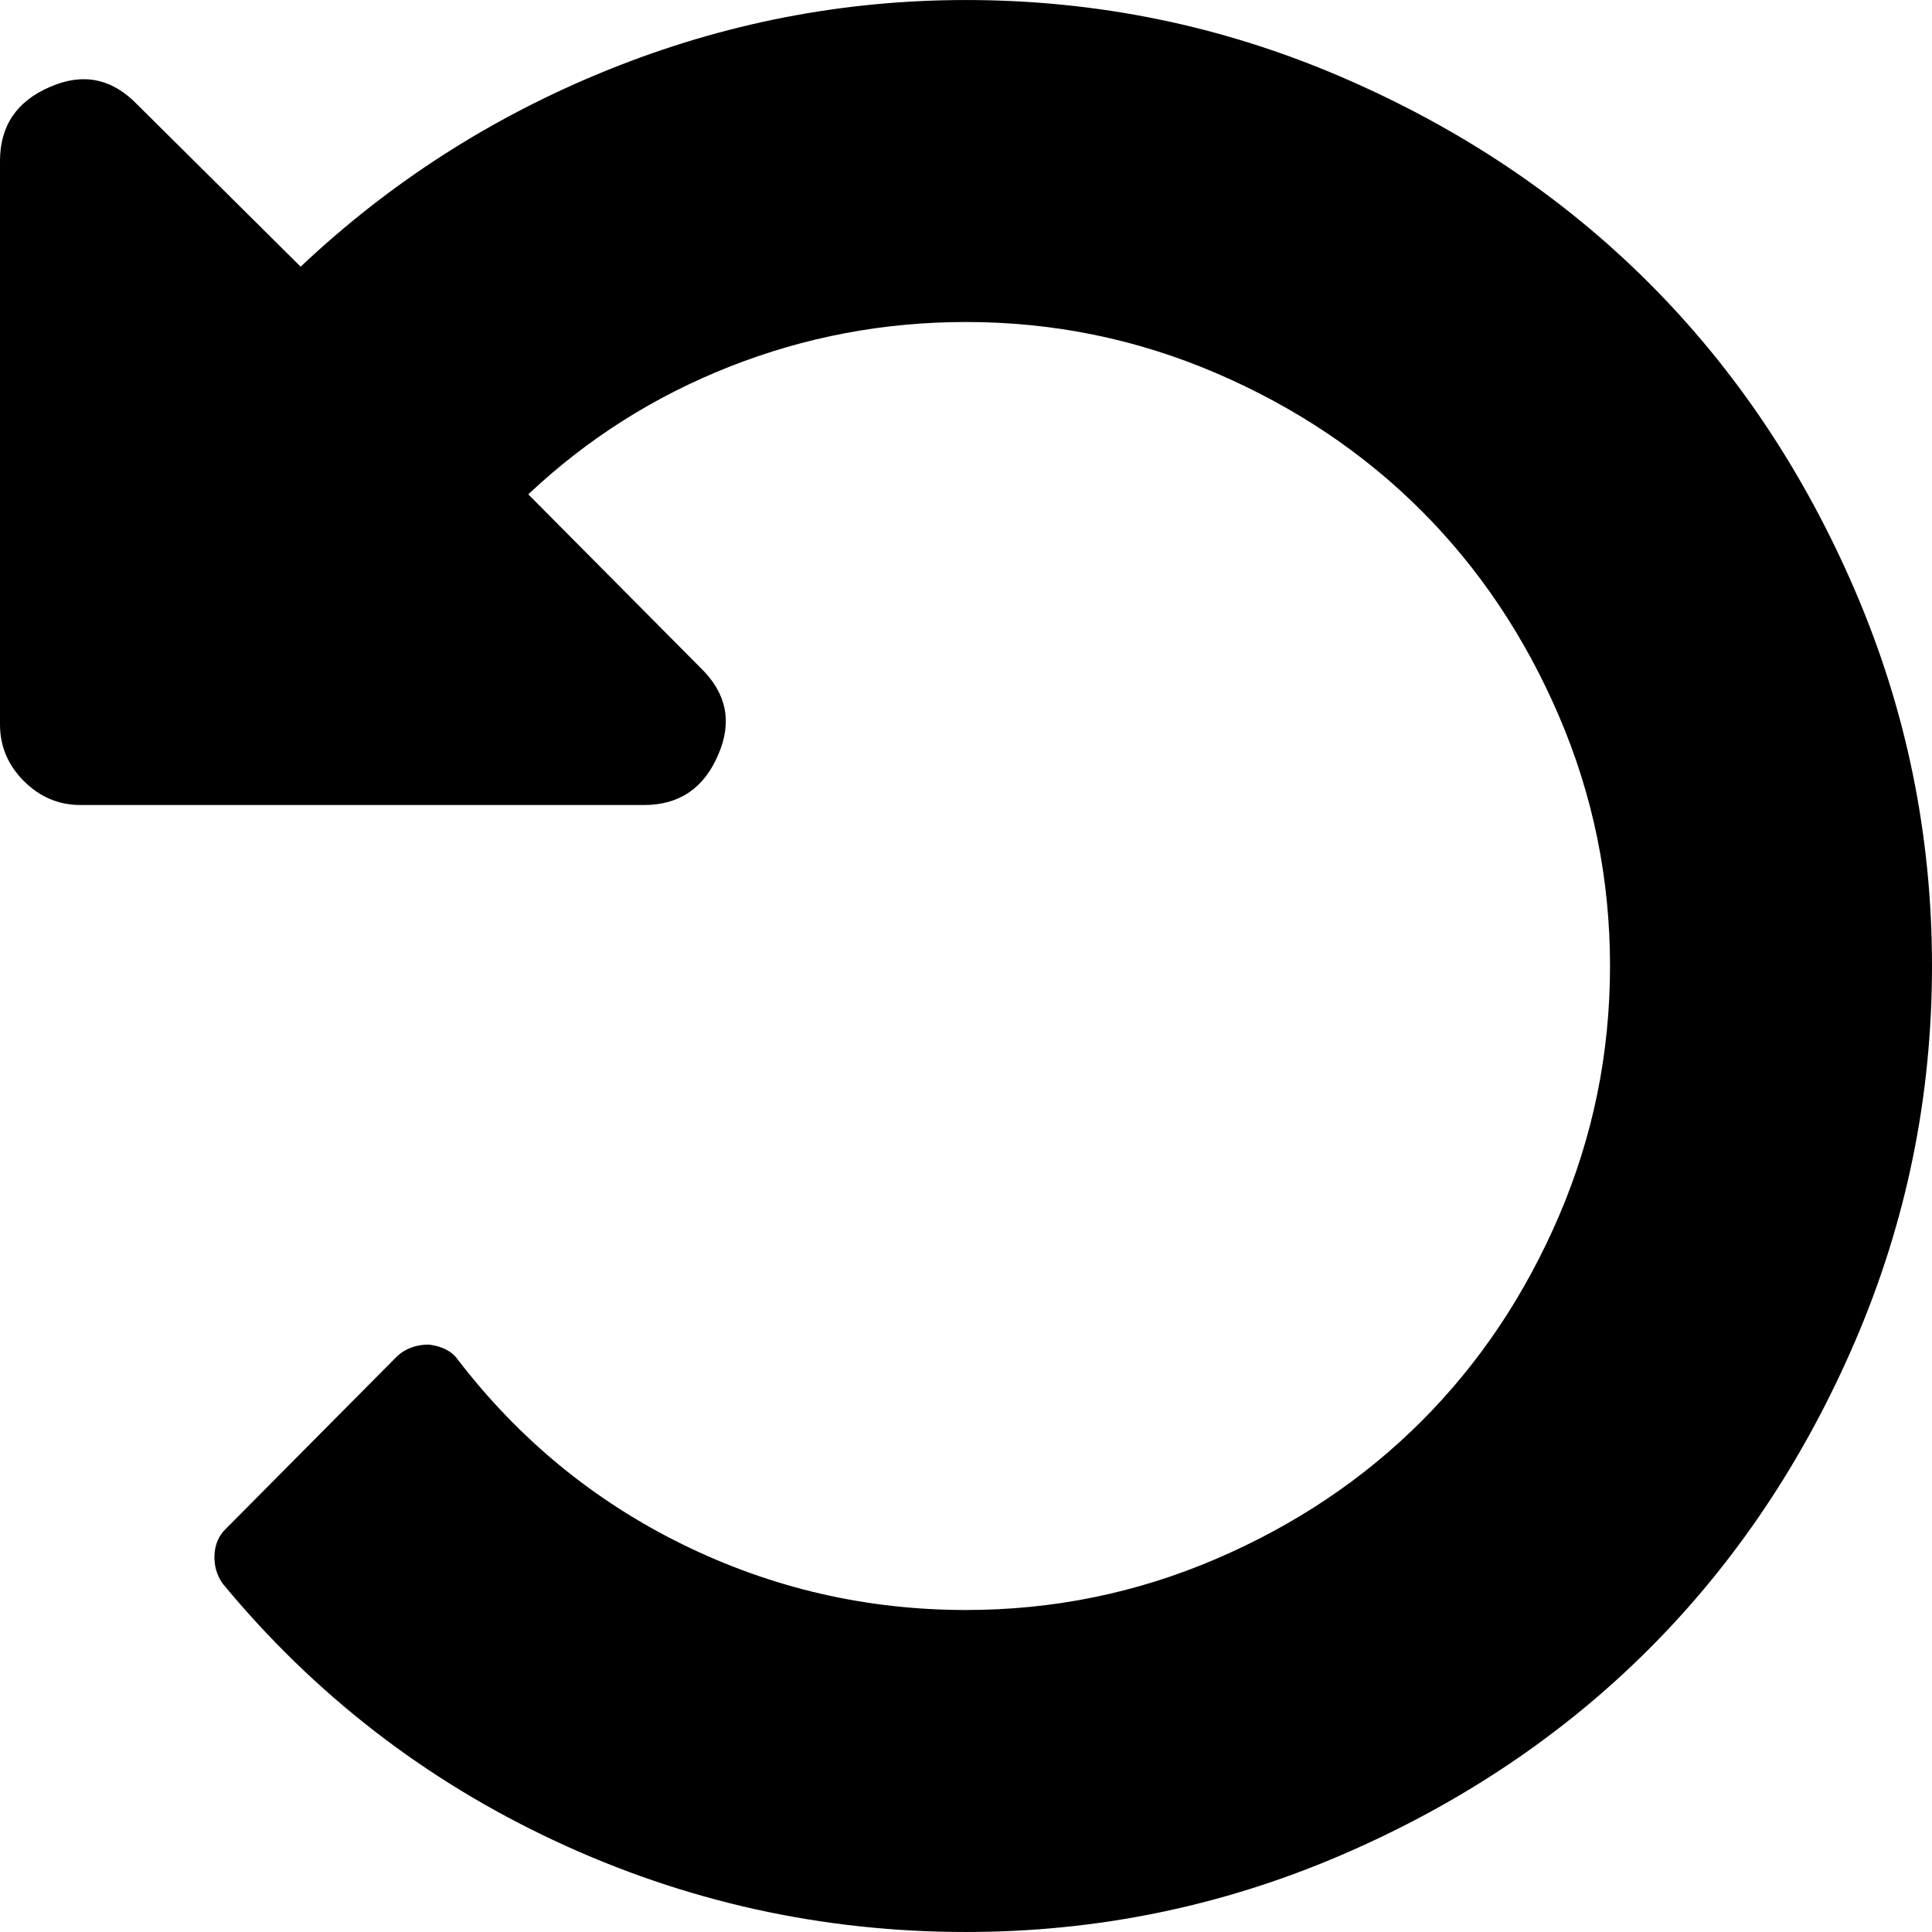
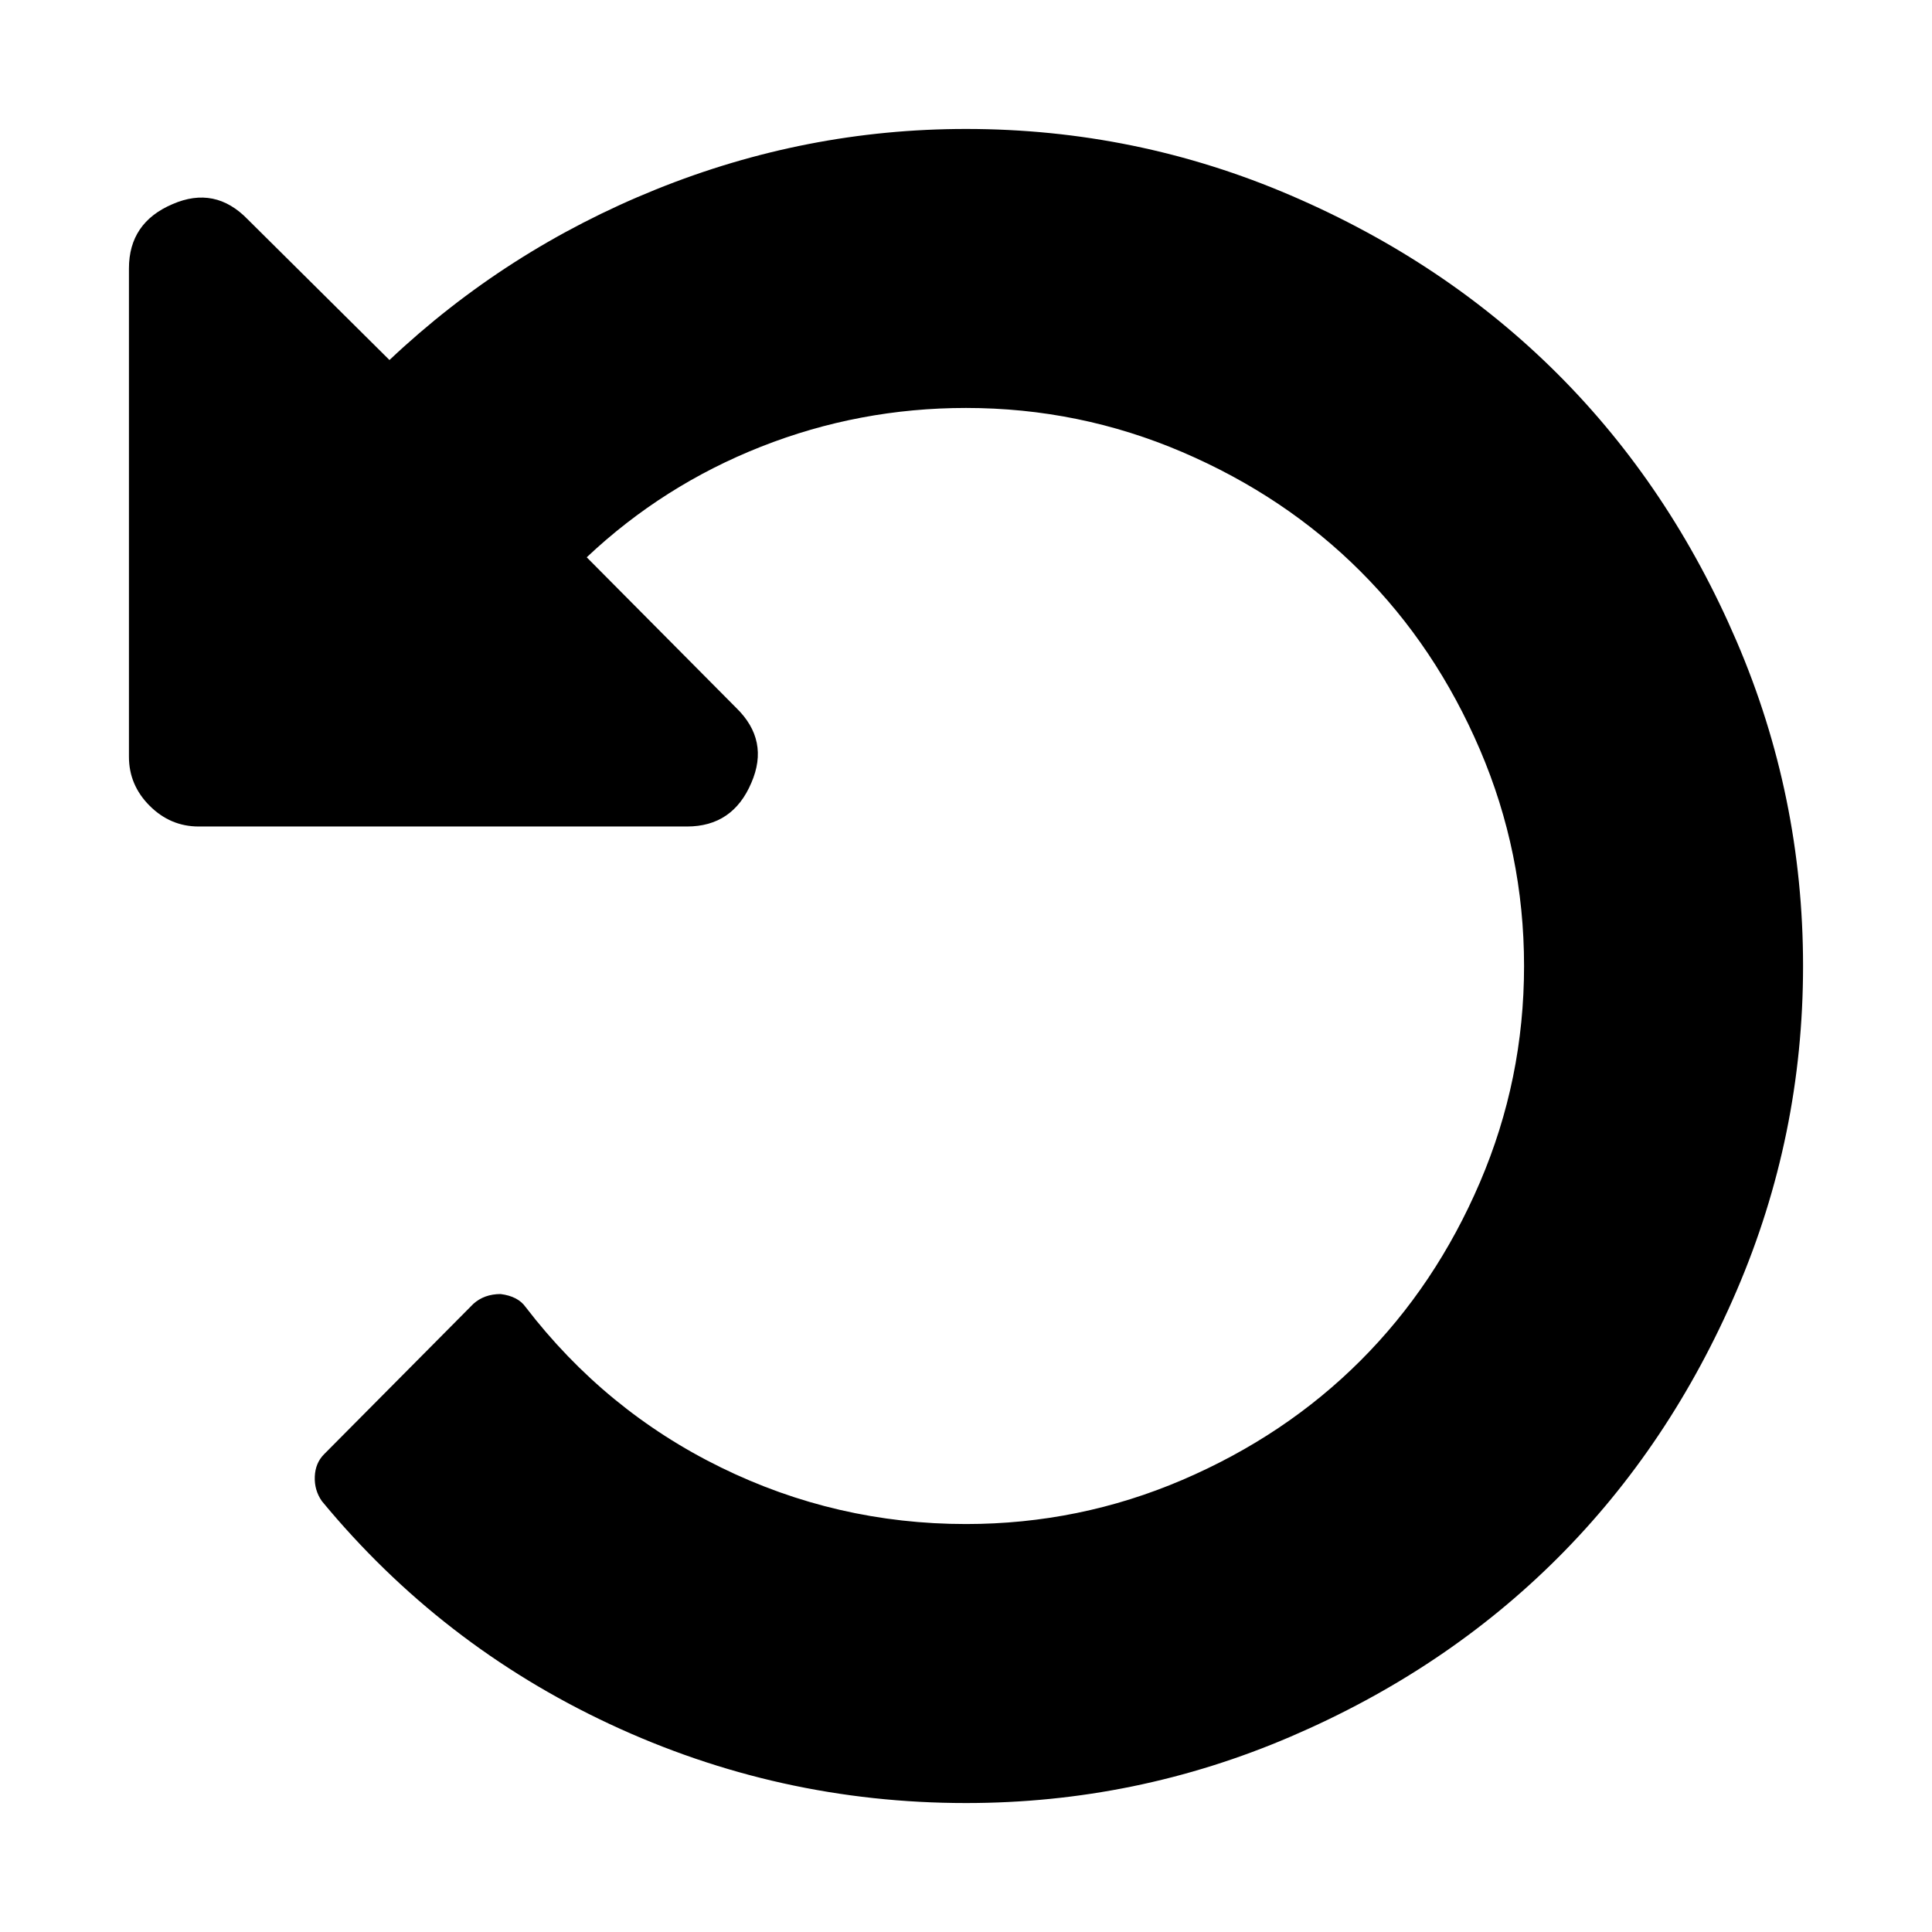
<svg xmlns="http://www.w3.org/2000/svg" version="1.1" id="Capa_1" x="0px" y="0px" width="438.536px" height="438.536px" viewBox="0 0 438.536 438.536" style="enable-background:new 0 0 438.536 438.536;" xml:space="preserve">
-   <g>
-     <path d="M421.125,134.191c-11.608-27.03-27.217-50.347-46.819-69.949C354.7,44.639,331.384,29.033,304.353,17.42   C277.325,5.807,248.969,0.005,219.275,0.005c-27.978,0-55.052,5.277-81.227,15.843C111.879,26.412,88.61,41.305,68.243,60.531   l-37.12-36.835c-5.711-5.901-12.275-7.232-19.701-3.999C3.807,22.937,0,28.554,0,36.547v127.907c0,4.948,1.809,9.231,5.426,12.847   c3.619,3.617,7.902,5.426,12.85,5.426h127.907c7.996,0,13.61-3.807,16.846-11.421c3.234-7.423,1.903-13.988-3.999-19.701   l-39.115-39.398c13.328-12.563,28.553-22.222,45.683-28.98c17.131-6.757,35.021-10.138,53.675-10.138   c19.793,0,38.687,3.858,56.674,11.563c17.99,7.71,33.544,18.131,46.679,31.265c13.134,13.131,23.555,28.69,31.265,46.679   c7.703,17.987,11.56,36.875,11.56,56.674c0,19.798-3.856,38.686-11.56,56.672c-7.71,17.987-18.131,33.544-31.265,46.679   c-13.135,13.134-28.695,23.558-46.679,31.265c-17.987,7.707-36.881,11.561-56.674,11.561c-22.651,0-44.064-4.949-64.241-14.843   c-20.174-9.894-37.209-23.883-51.104-41.973c-1.331-1.902-3.521-3.046-6.567-3.429c-2.856,0-5.236,0.855-7.139,2.566   l-39.114,39.402c-1.521,1.53-2.33,3.478-2.426,5.853c-0.094,2.385,0.527,4.524,1.858,6.427   c20.749,25.125,45.871,44.587,75.373,58.382c29.502,13.798,60.625,20.701,93.362,20.701c29.694,0,58.05-5.808,85.078-17.416   c27.031-11.607,50.34-27.22,69.949-46.821c19.605-19.609,35.211-42.921,46.822-69.949s17.411-55.392,17.411-85.08   C438.536,189.569,432.732,161.22,421.125,134.191z" />
+   <defs id="defs39" />
+   <g id="g4" transform="matrix(0.8665215,0,0,0.8665215,29.268,29.26671)">
+     <path d="M 421.125,134.191 C 409.517,107.161 393.908,83.844 374.306,64.242 354.7,44.639 331.384,29.033 304.353,17.42 277.325,5.807 248.969,0.005 219.275,0.005 191.297,0.005 164.223,5.282 138.048,15.848 111.879,26.412 88.61,41.305 68.243,60.531 L 31.123,23.696 C 25.412,17.795 18.848,16.464 11.422,19.697 3.807,22.937 0,28.554 0,36.547 v 127.907 c 0,4.948 1.809,9.231 5.426,12.847 3.619,3.617 7.902,5.426 12.85,5.426 h 127.907 c 7.996,0 13.61,-3.807 16.846,-11.421 3.234,-7.423 1.903,-13.988 -3.999,-19.701 l -39.115,-39.398 c 13.328,-12.563 28.553,-22.222 45.683,-28.98 17.131,-6.757 35.021,-10.138 53.675,-10.138 19.793,0 38.687,3.858 56.674,11.563 17.99,7.71 33.544,18.131 46.679,31.265 13.134,13.131 23.555,28.69 31.265,46.679 7.703,17.987 11.56,36.875 11.56,56.674 0,19.798 -3.856,38.686 -11.56,56.672 -7.71,17.987 -18.131,33.544 -31.265,46.679 -13.135,13.134 -28.695,23.558 -46.679,31.265 -17.987,7.707 -36.881,11.561 -56.674,11.561 -22.651,0 -44.064,-4.949 -64.241,-14.843 -20.174,-9.894 -37.209,-23.883 -51.104,-41.973 -1.331,-1.902 -3.521,-3.046 -6.567,-3.429 -2.856,0 -5.236,0.855 -7.139,2.566 L 51.108,347.17 c -1.521,1.53 -2.33,3.478 -2.426,5.853 -0.094,2.385 0.527,4.524 1.858,6.427 20.749,25.125 45.871,44.587 75.373,58.382 29.502,13.798 60.625,20.701 93.362,20.701 29.694,0 58.05,-5.808 85.078,-17.416 27.031,-11.607 50.34,-27.22 69.949,-46.821 19.605,-19.609 35.211,-42.921 46.822,-69.949 11.611,-27.028 17.411,-55.392 17.411,-85.08 10e-4,-29.698 -5.803,-58.047 -17.41,-85.076 z" id="path2" />
  </g>
-   <g>
- </g>
-   <g>
- </g>
-   <g>
- </g>
-   <g>
- </g>
-   <g>
- </g>
-   <g>
- </g>
-   <g>
- </g>
-   <g>
- </g>
-   <g>
- </g>
-   <g>
- </g>
-   <g>
- </g>
-   <g>
- </g>
-   <g>
- </g>
-   <g>
- </g>
-   <g>
- </g>
+   <g id="g6" />
+   <g id="g8" />
+   <g id="g10" />
+   <g id="g12" />
+   <g id="g14" />
+   <g id="g16" />
+   <g id="g18" />
+   <g id="g20" />
+   <g id="g22" />
+   <g id="g24" />
+   <g id="g26" />
+   <g id="g28" />
+   <g id="g30" />
+   <g id="g32" />
+   <g id="g34" />
</svg>
